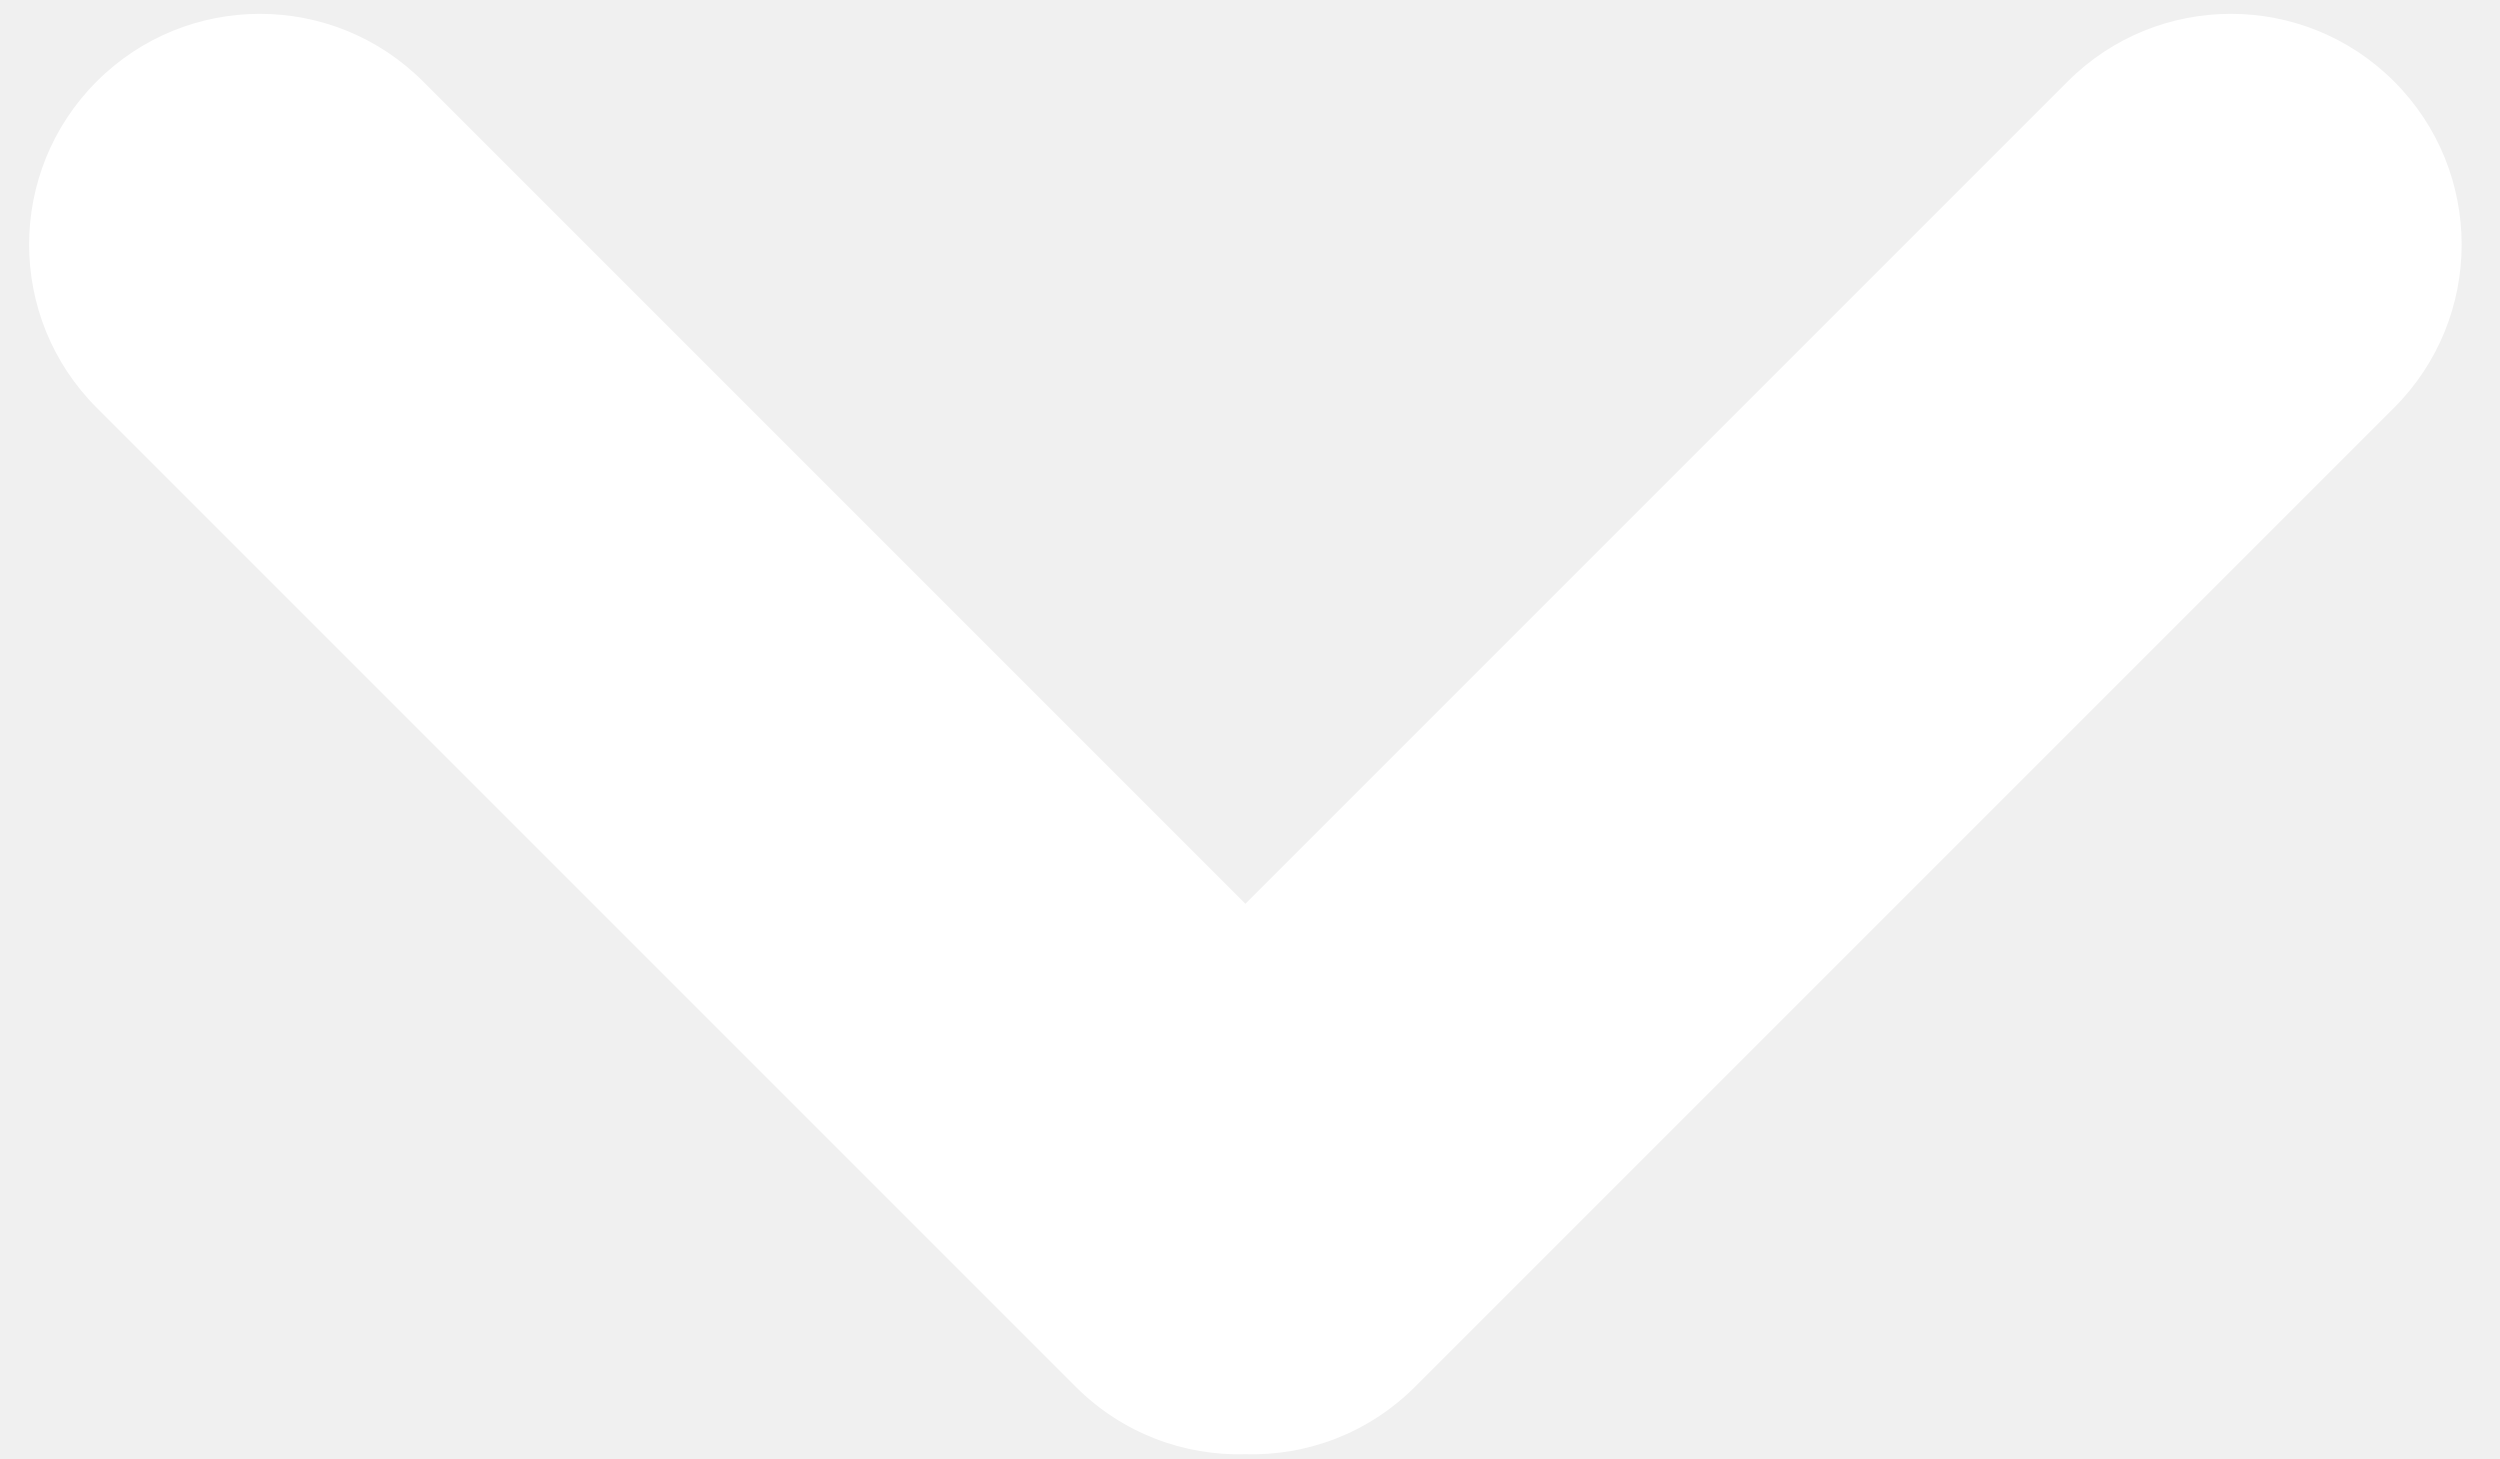
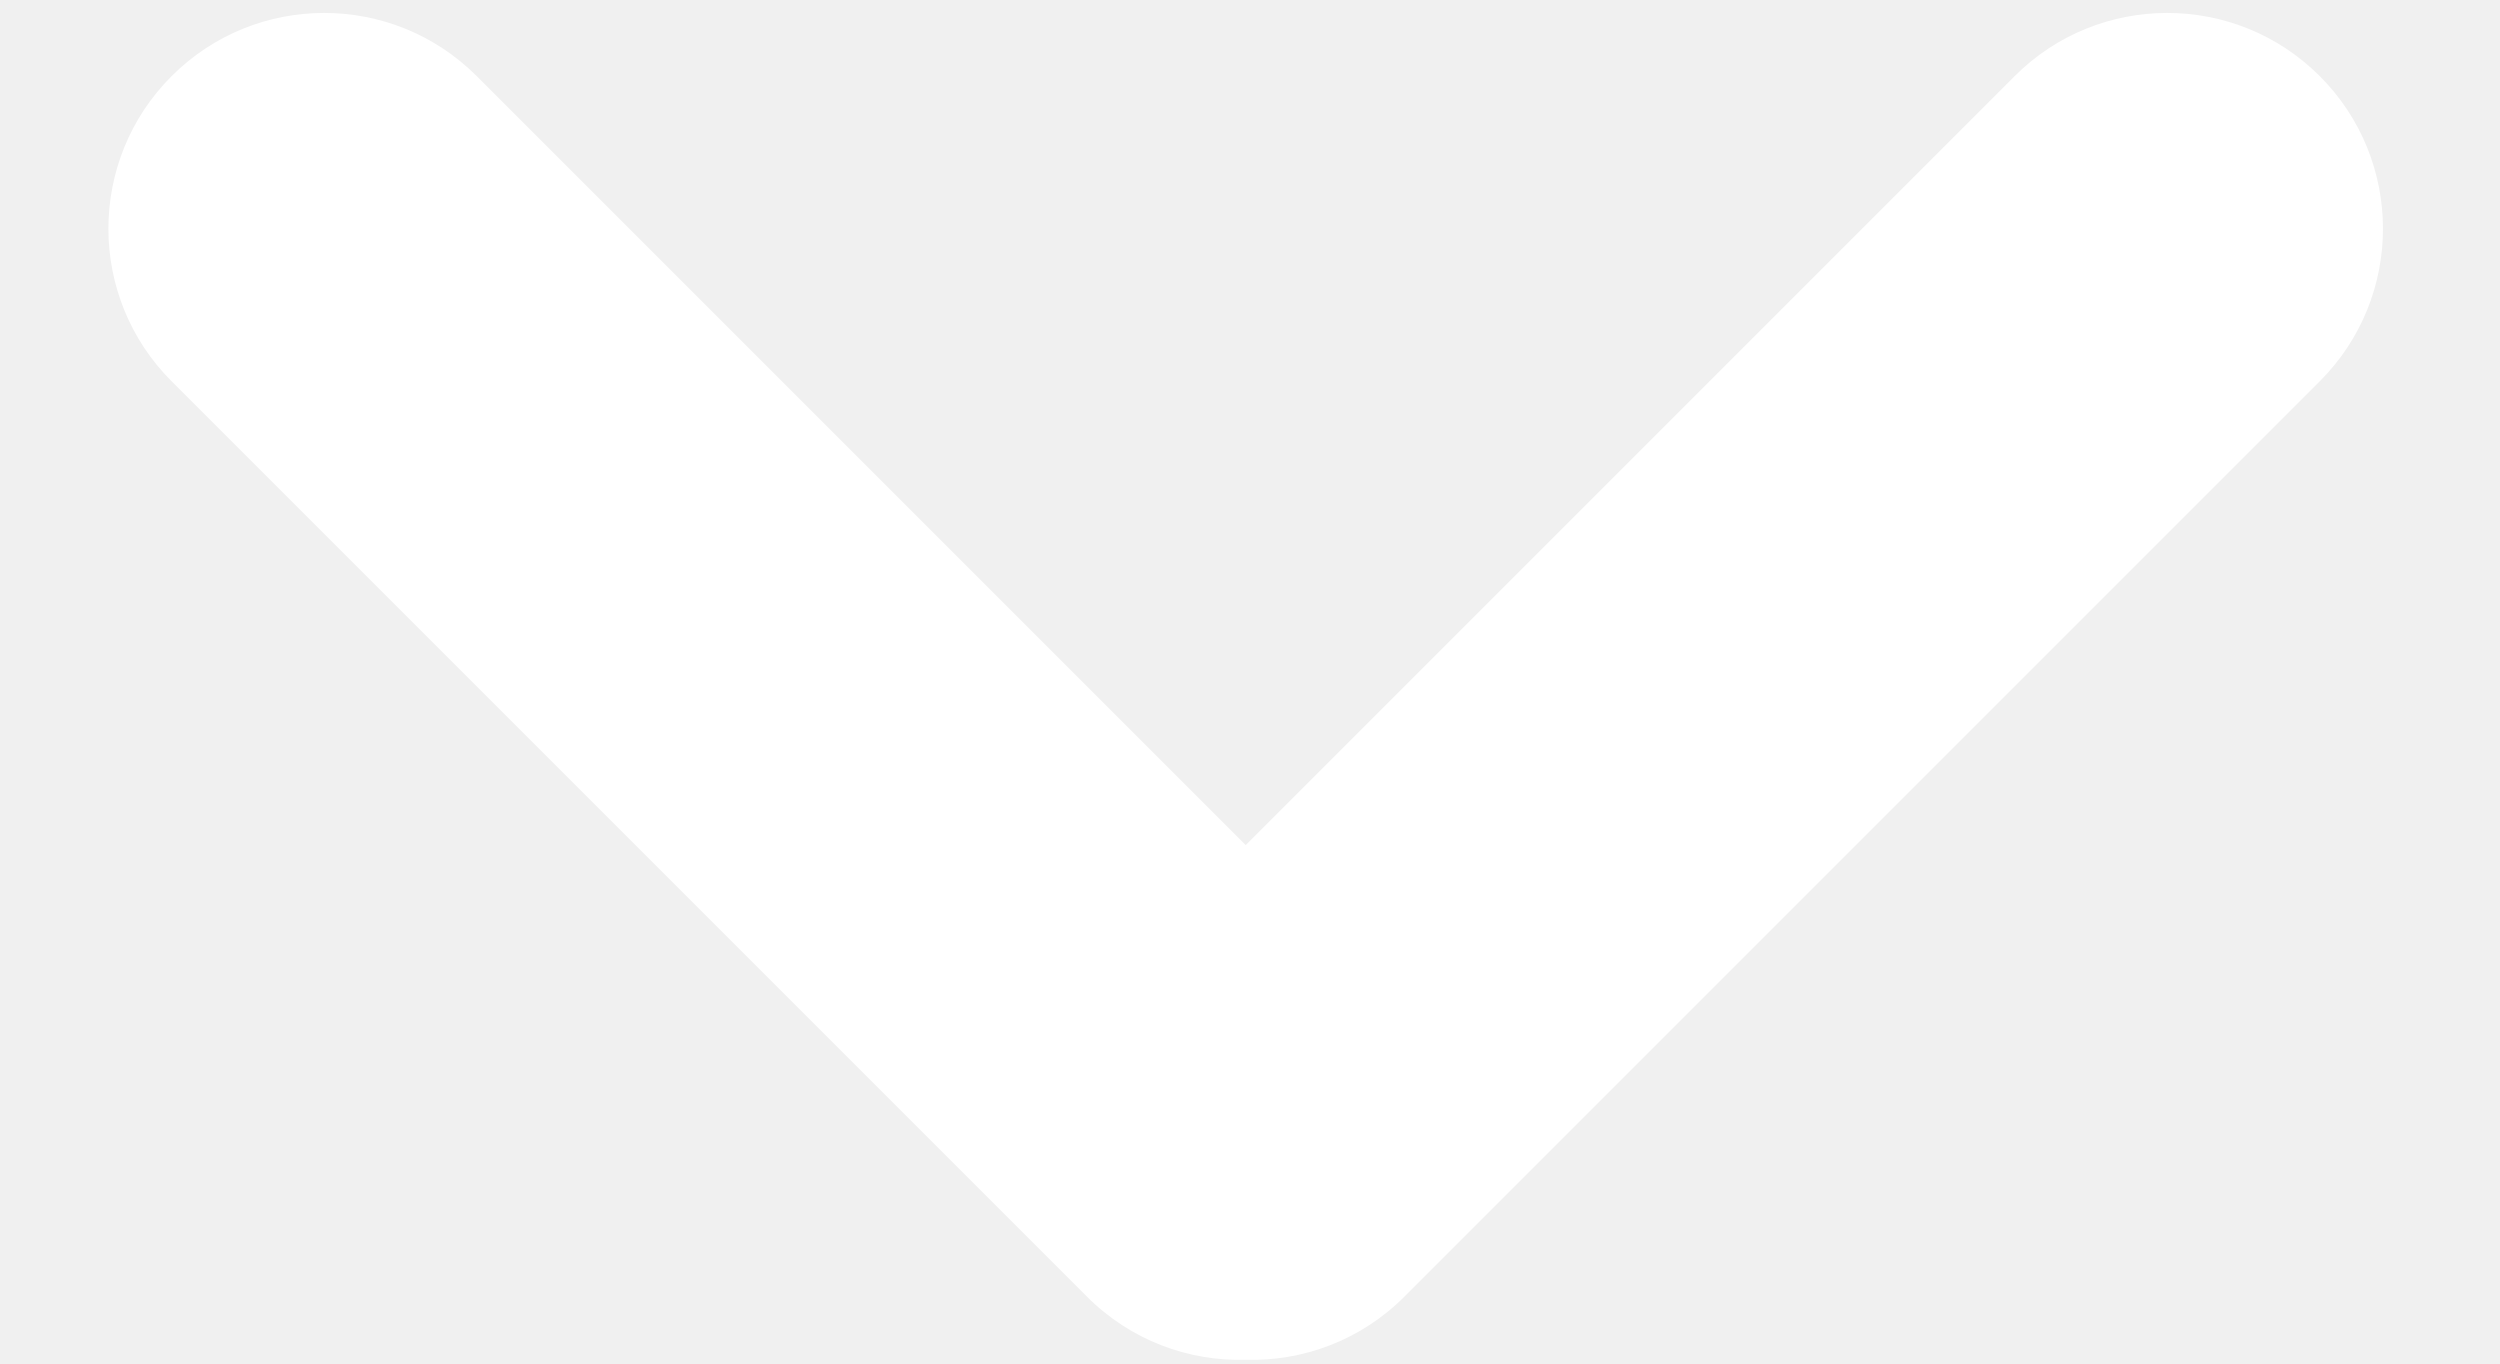
- <svg xmlns="http://www.w3.org/2000/svg" width="12px" height="7px" viewBox="0 0 133 79" version="1.1">
+ <svg xmlns="http://www.w3.org/2000/svg" width="11px" height="6px" viewBox="0 0 133 79" version="1.1">
  <g id="Page-1" stroke="none" stroke-width="1" fill="none" fill-rule="evenodd">
    <g id="Letter" transform="translate(-50, -122)" fill="#FFFFFF">
      <g id="Combined-Shape-4" transform="translate(45, 64)">
        <path d="M33.5,21 C40.404,21 46,26.596 46,33.5 L46,96.5 L109,96.5 C115.904,96.5 121.5,102.096 121.5,109 C121.5,115.904 115.904,121.5 109,121.5 L34,121.5 C30.421,121.5 27.193,119.996 24.915,117.585 C22.504,115.307 21,112.079 21,108.5 L21,33.5 C21,26.596 26.596,21 33.5,21 Z" id="Combined-Shape" transform="translate(71.25, 71.25) rotate(-45) translate(-71.25, -71.25) " />
      </g>
    </g>
  </g>
</svg>
